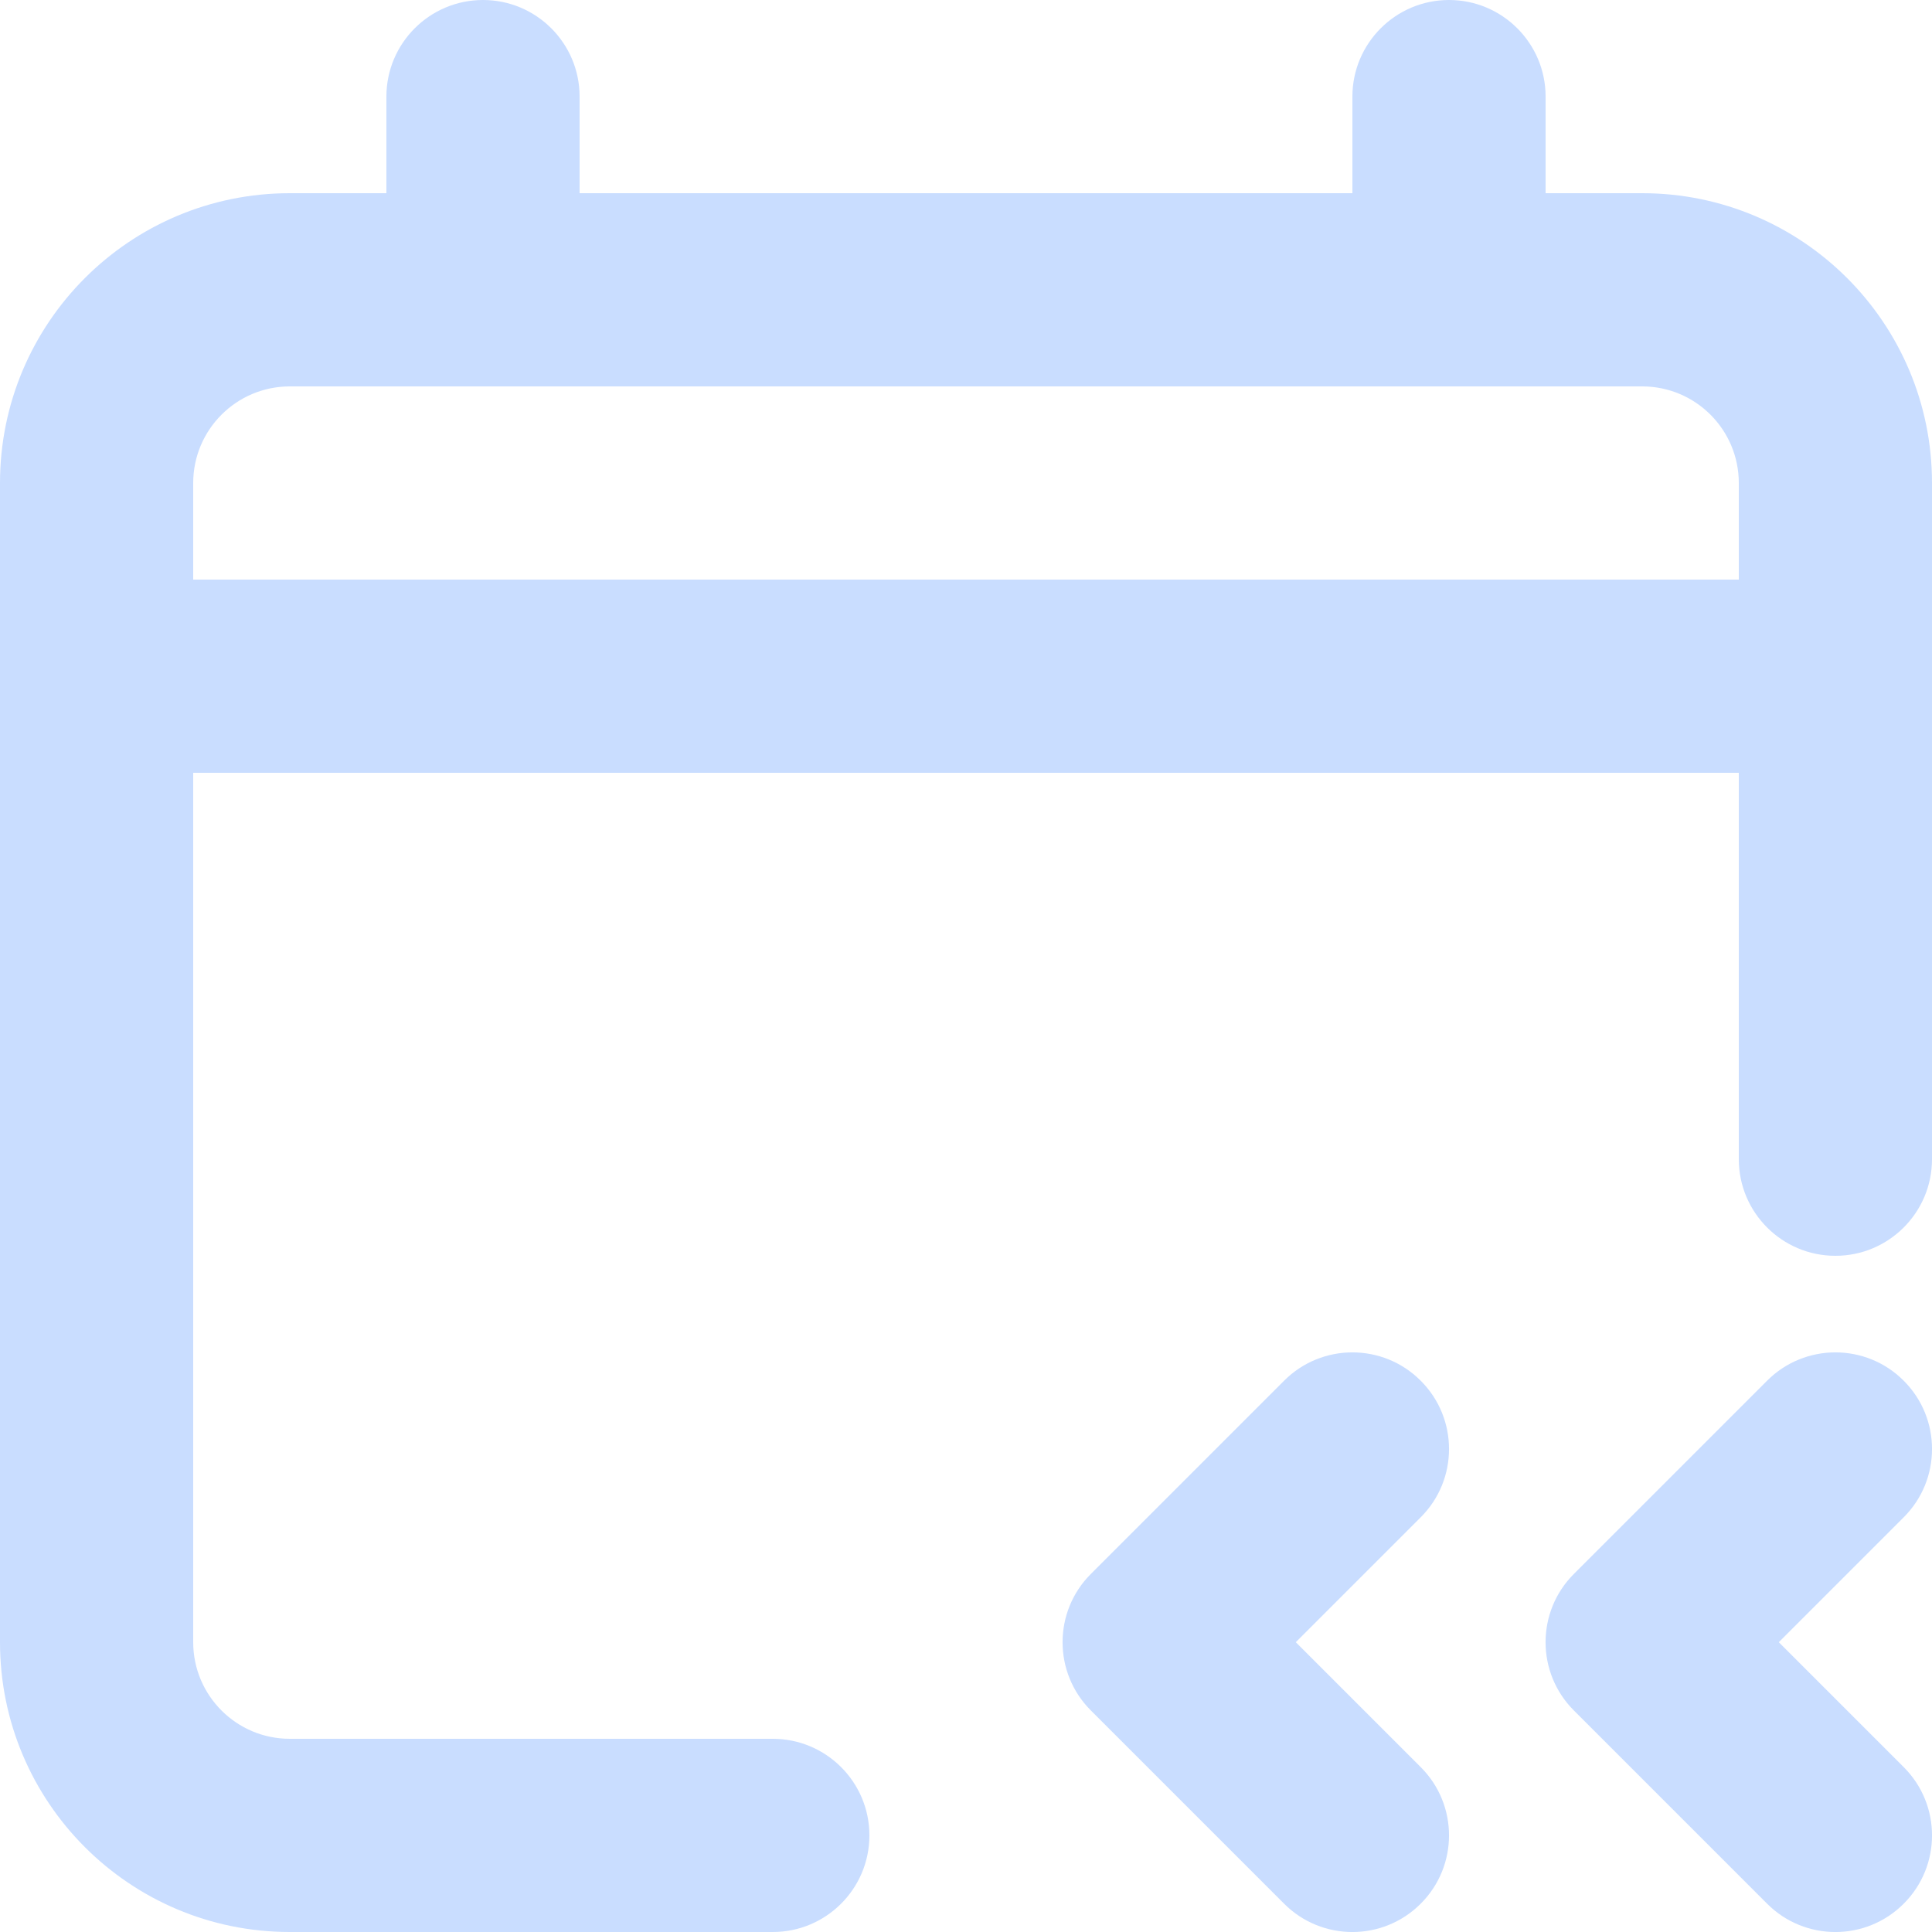
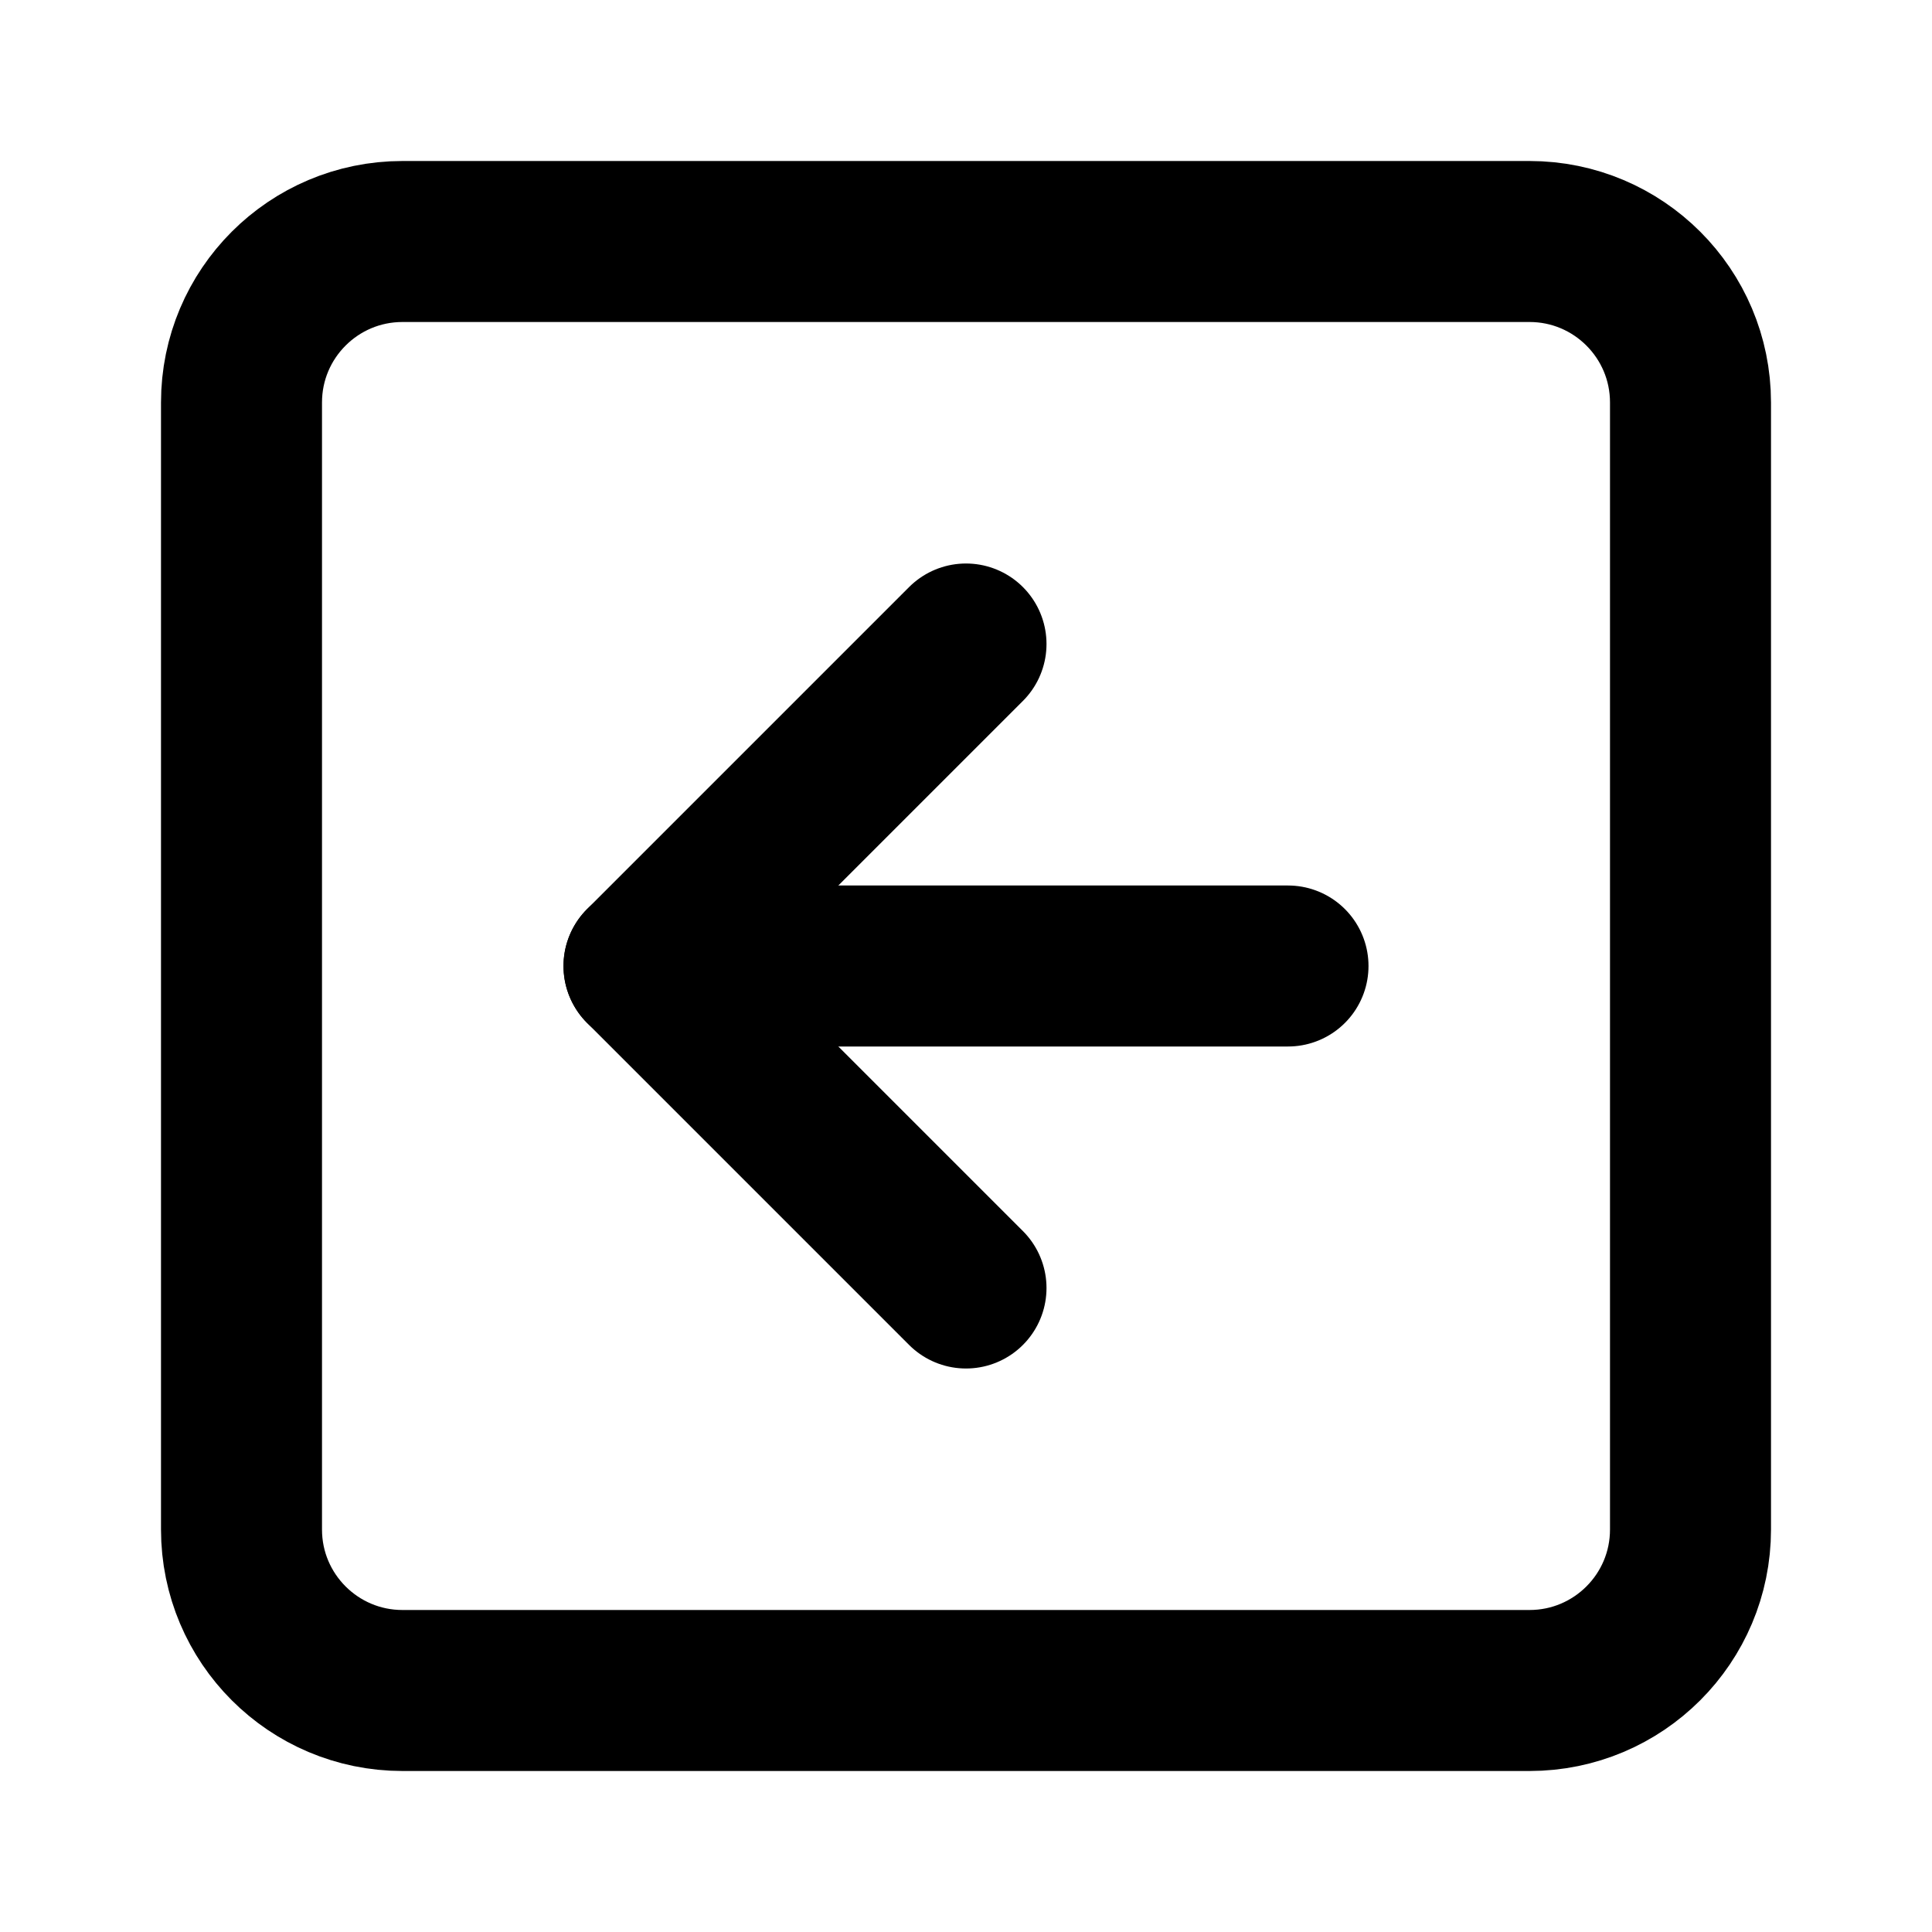
- <svg xmlns="http://www.w3.org/2000/svg" width="20" height="20" viewBox="0 0 20 20" fill="none">
-   <path fill-rule="evenodd" clip-rule="evenodd" d="M5 0C5.552 0 6 0.448 6 1V2H14V1C14 0.448 14.448 0 15 0C15.552 0 16 0.448 16 1V2H17C18.657 2 20 3.343 20 5V12C20 12.552 19.552 13 19 13C18.448 13 18 12.552 18 12V8H2V17C2 17.552 2.448 18 3 18H8C8.552 18 9 18.448 9 19C9 19.552 8.552 20 8 20H3C1.343 20 0 18.657 0 17V5C0 3.343 1.343 2 3 2H4V1C4 0.448 4.448 0 5 0ZM3 4C2.448 4 2 4.448 2 5V6H18V5C18 4.448 17.552 4 17 4H3Z" fill="#C9DDFF" />
-   <path d="M14.707 15.707C15.098 15.317 15.098 14.683 14.707 14.293C14.317 13.902 13.683 13.902 13.293 14.293L11.293 16.293C10.902 16.683 10.902 17.317 11.293 17.707L13.293 19.707C13.683 20.098 14.317 20.098 14.707 19.707C15.098 19.317 15.098 18.683 14.707 18.293L13.414 17L14.707 15.707Z" fill="#C9DDFF" />
-   <path d="M19.707 14.293C20.098 14.683 20.098 15.317 19.707 15.707L18.414 17L19.707 18.293C20.098 18.683 20.098 19.317 19.707 19.707C19.317 20.098 18.683 20.098 18.293 19.707L16.293 17.707C15.902 17.317 15.902 16.683 16.293 16.293L18.293 14.293C18.683 13.902 19.317 13.902 19.707 14.293Z" fill="#C9DDFF" />
+ <svg xmlns="http://www.w3.org/2000/svg" width="24" height="24" viewBox="0 0 24 24" fill="none" stroke="currentColor" stroke-width="2" stroke-linecap="round" stroke-linejoin="round" class="lucide lucide-square-arrow-left">
+   <rect width="18" height="18" x="3" y="3" rx="2" />
+   <path d="m12 8-4 4 4 4" />
+   <path d="M16 12H8" />
</svg>
